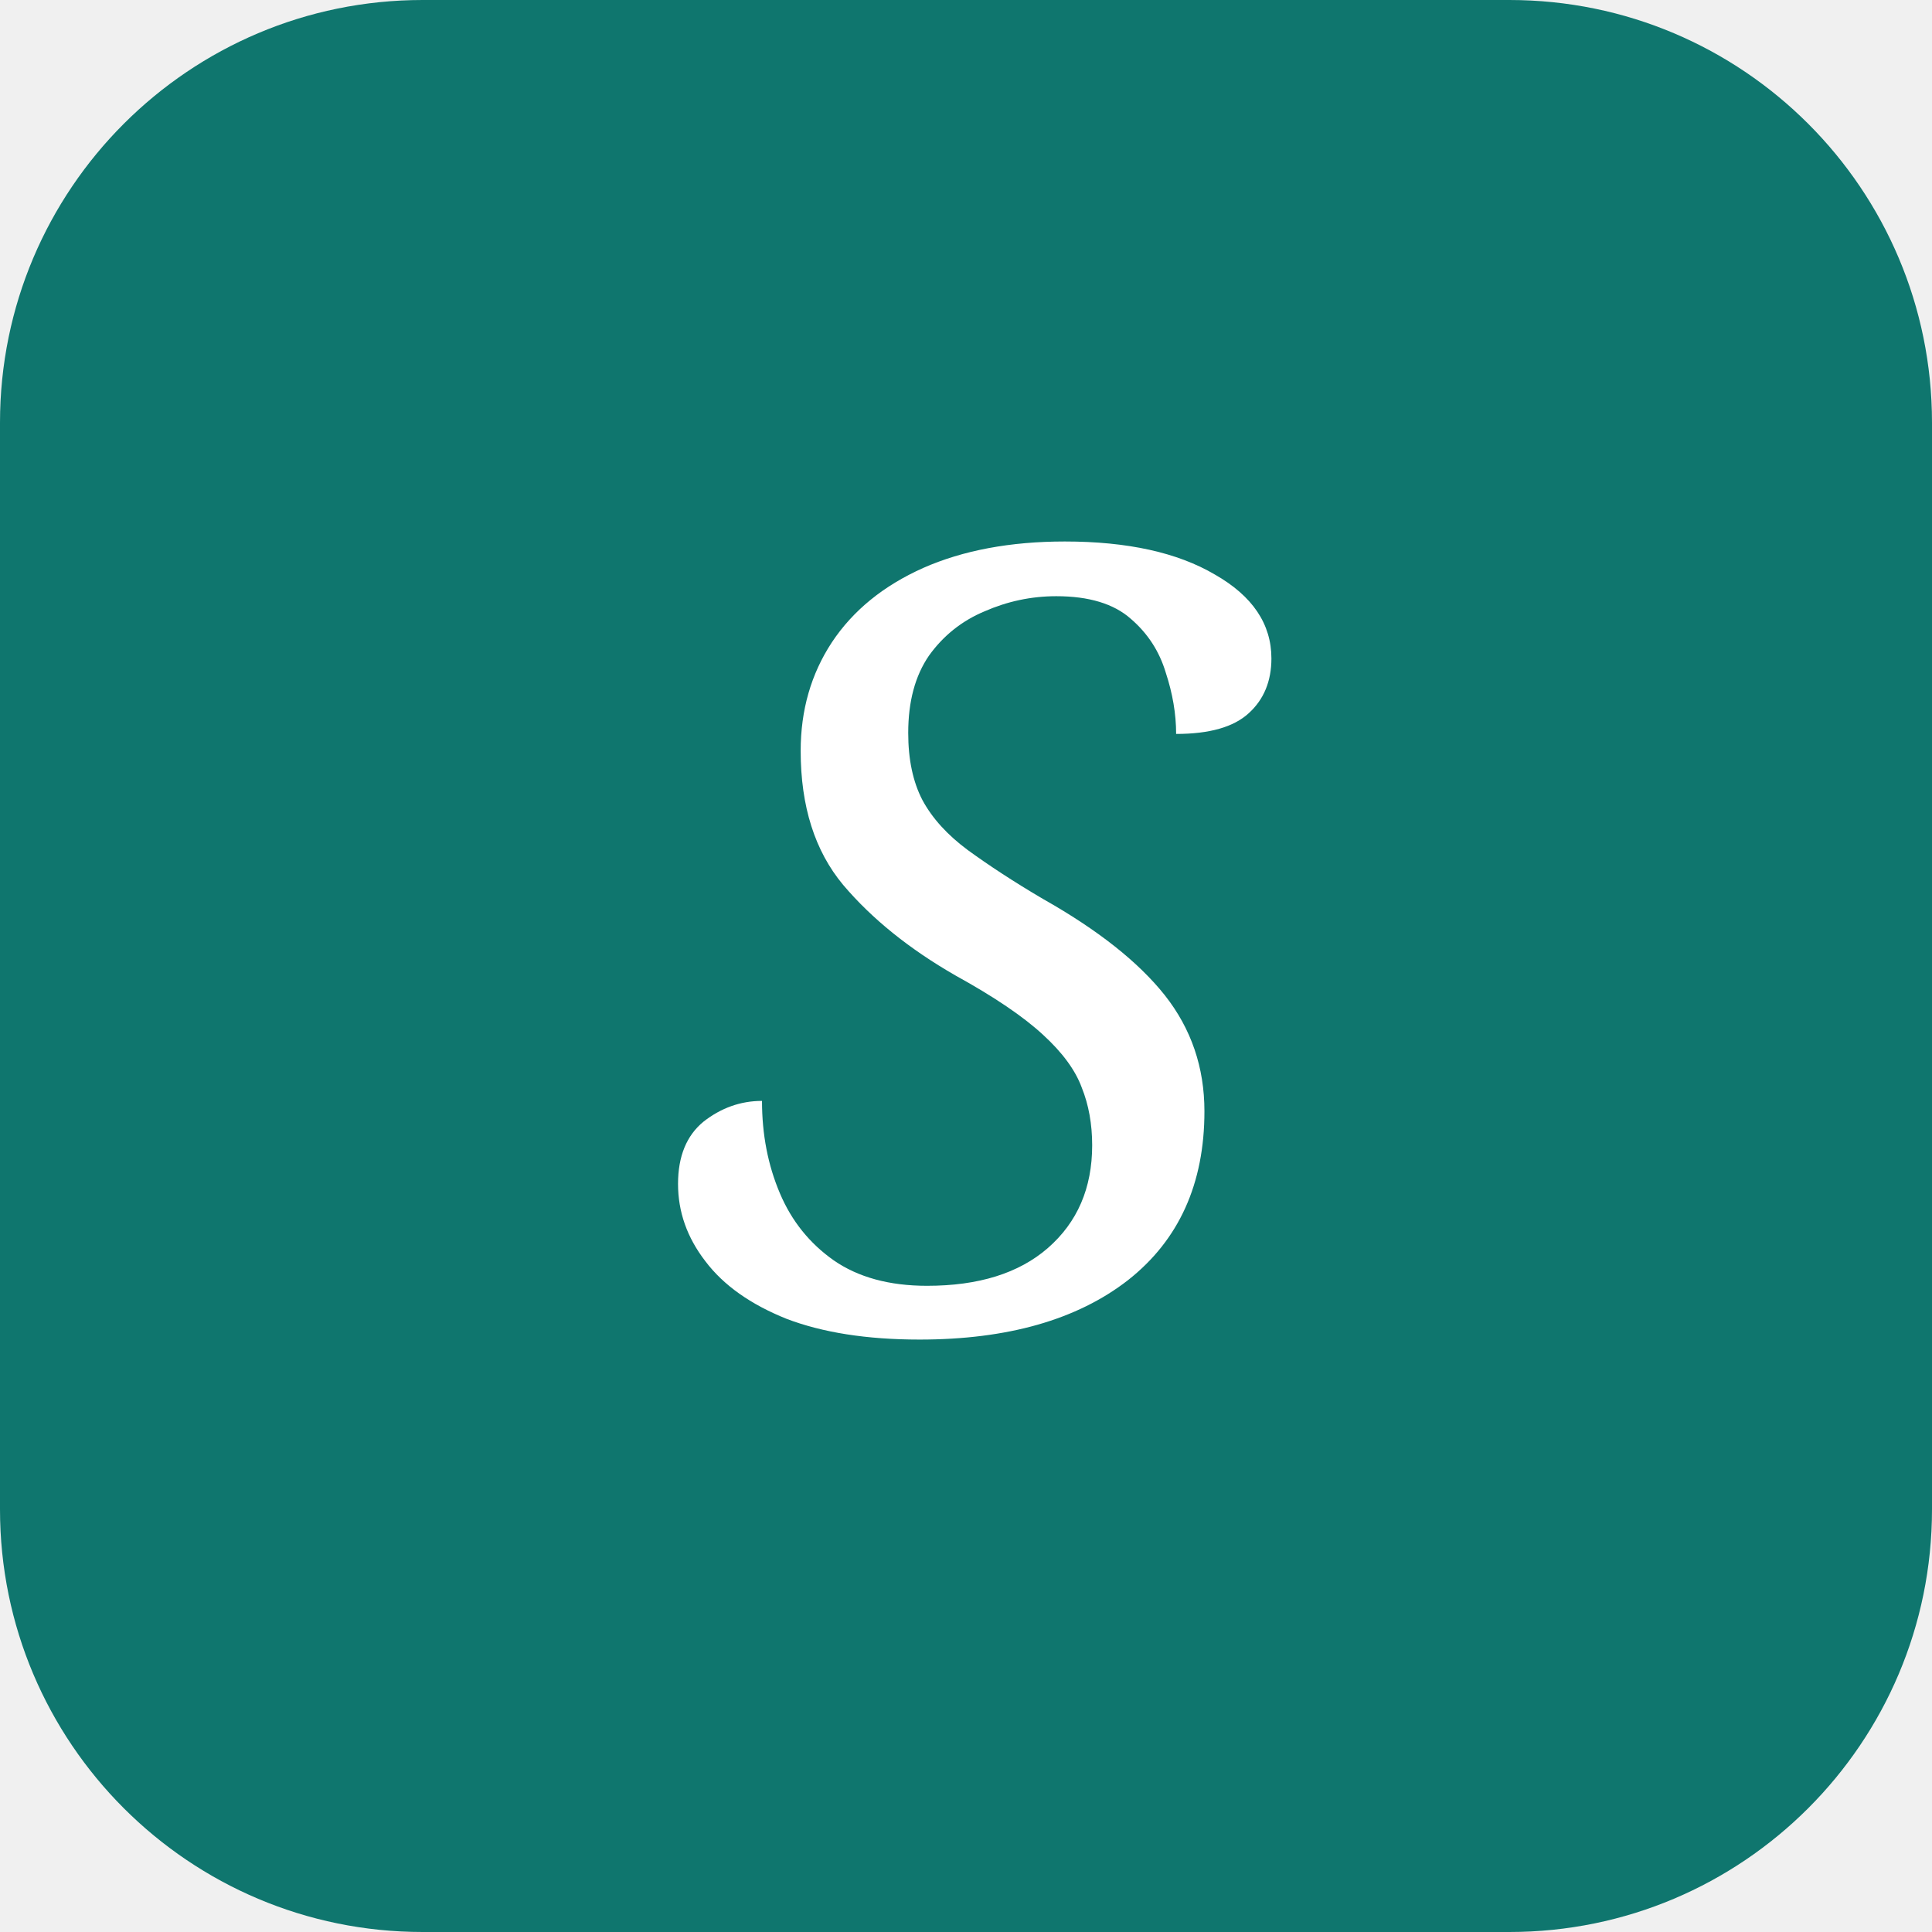
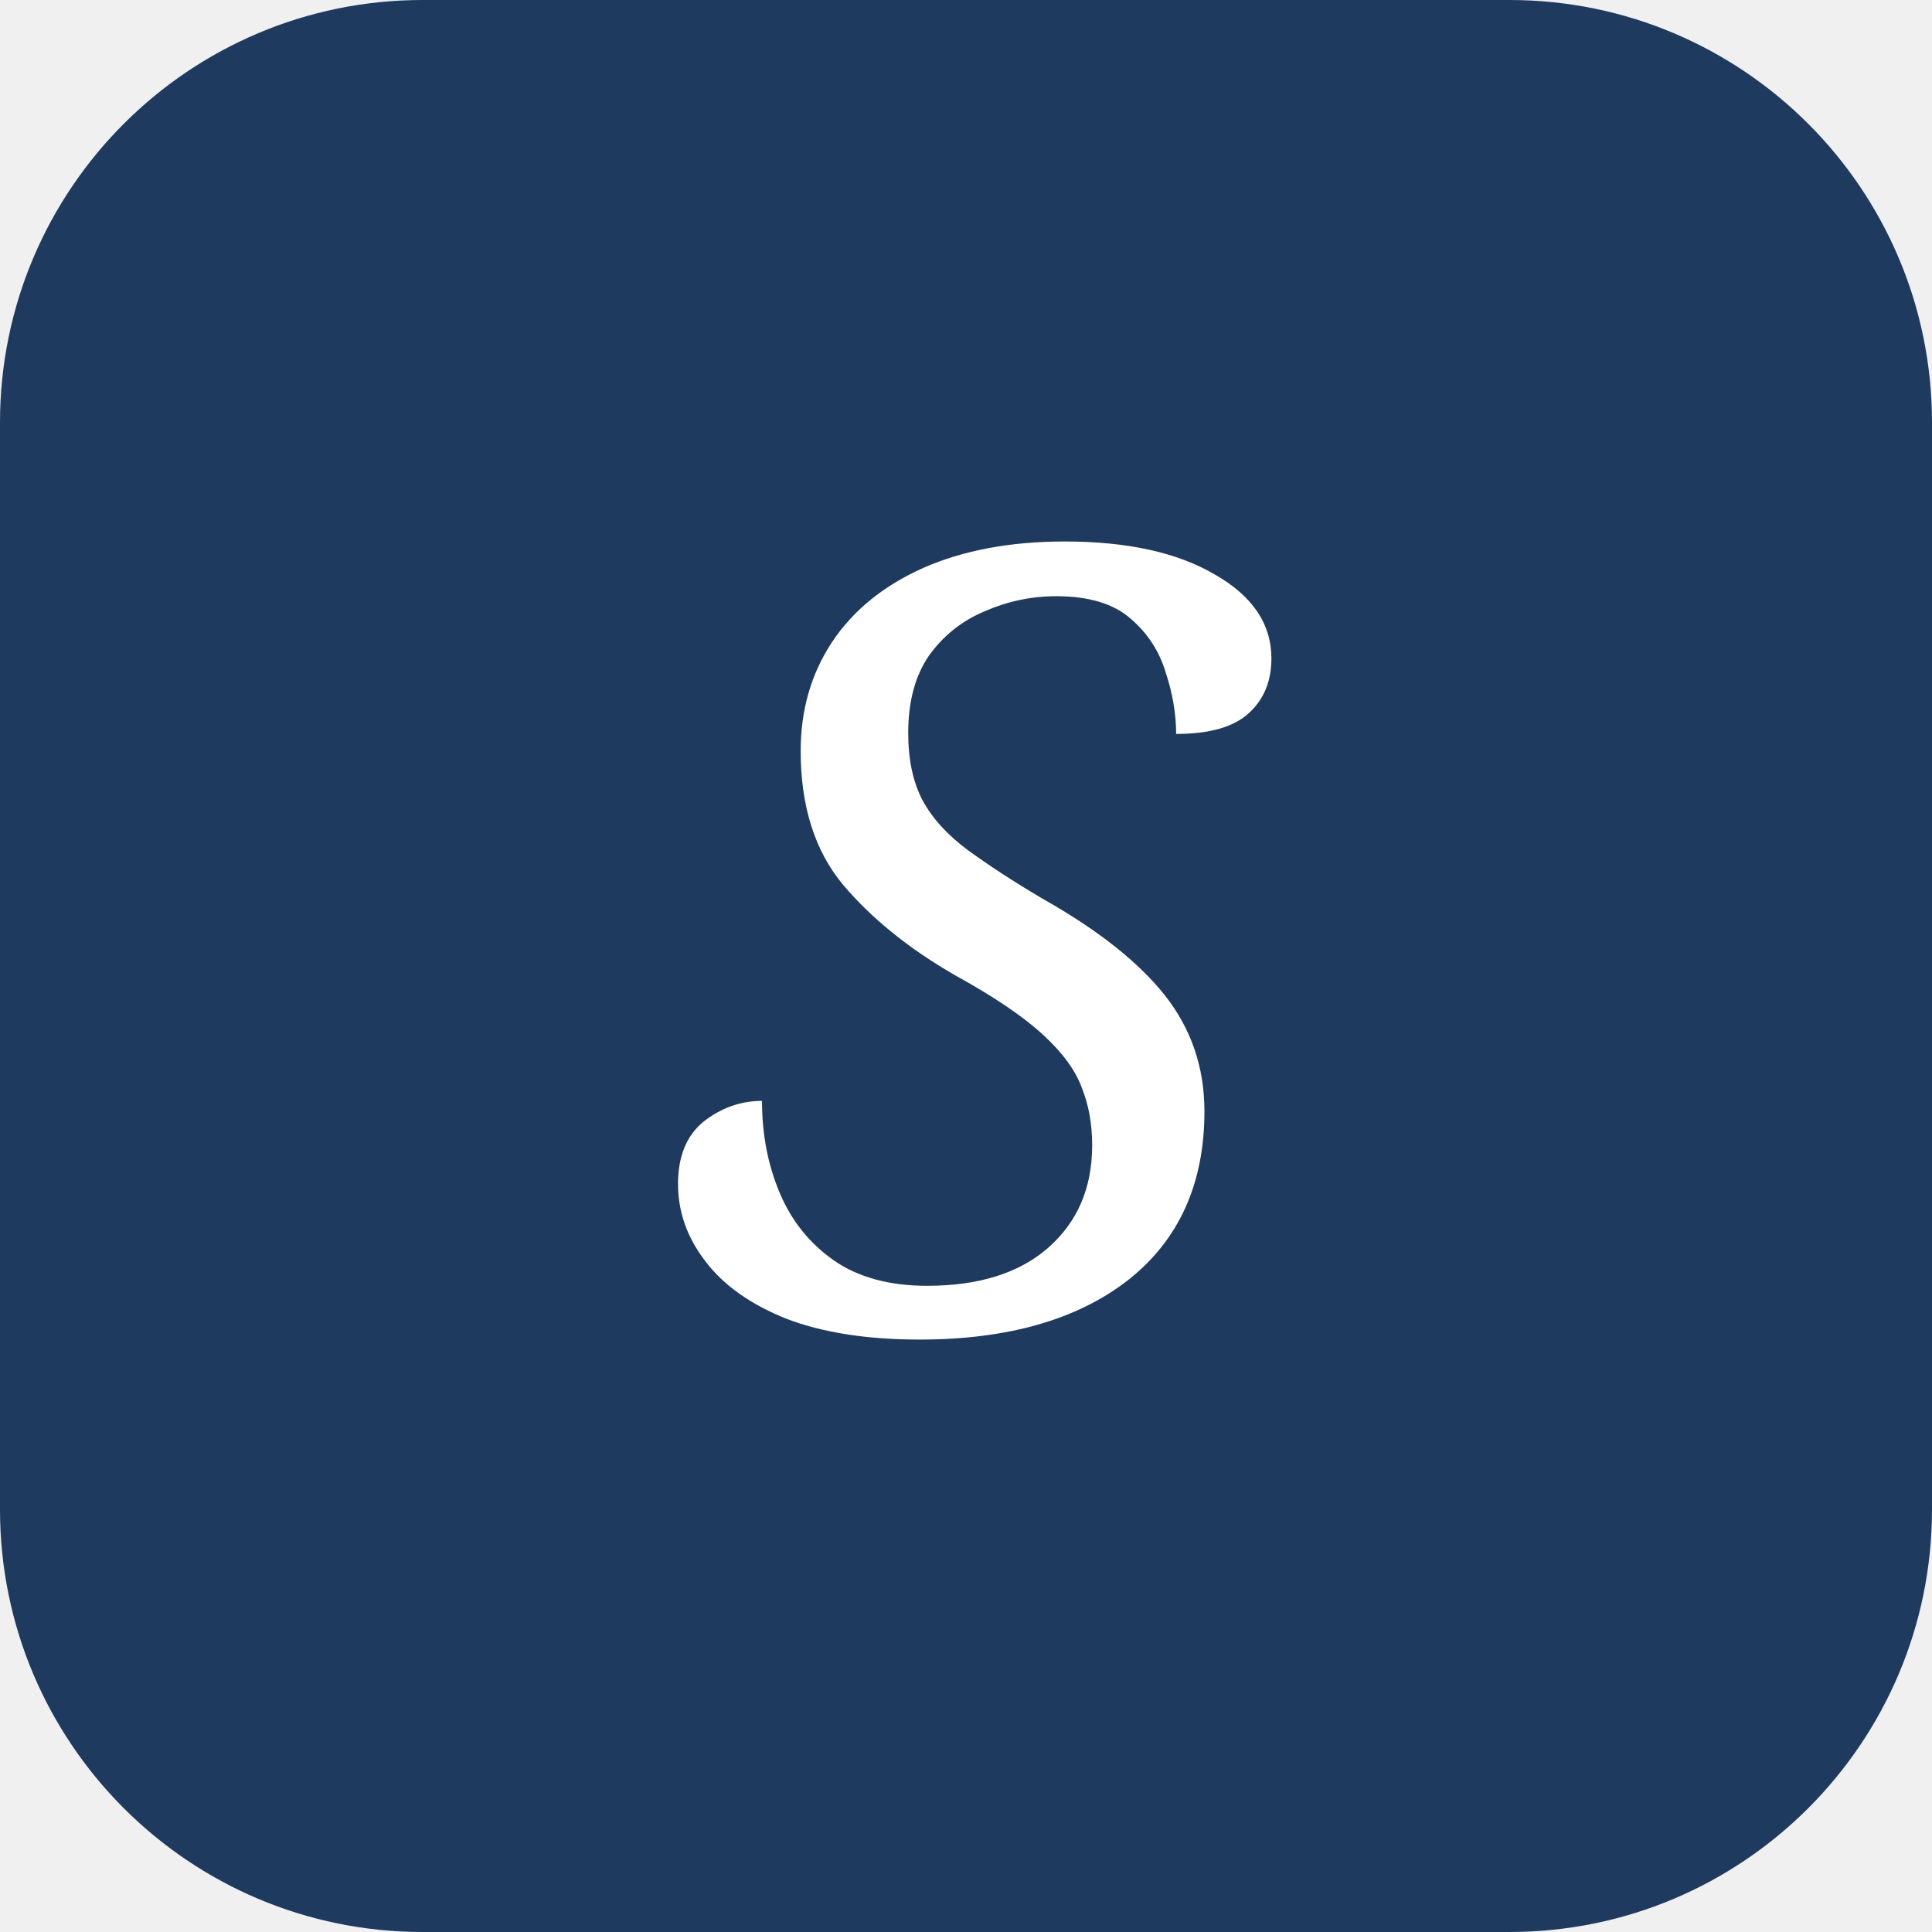
<svg xmlns="http://www.w3.org/2000/svg" viewBox="0 0 32 32">
-   <rect width="32" height="32" rx="7" fill="#0f766e" />
+   <rect width="32" height="32" rx="7" fill="#1e3a5f" />
  <text x="16" y="22" font-family="Georgia, serif" font-style="italic" font-size="18" fill="#ffffff" text-anchor="middle">S</text>
</svg>
